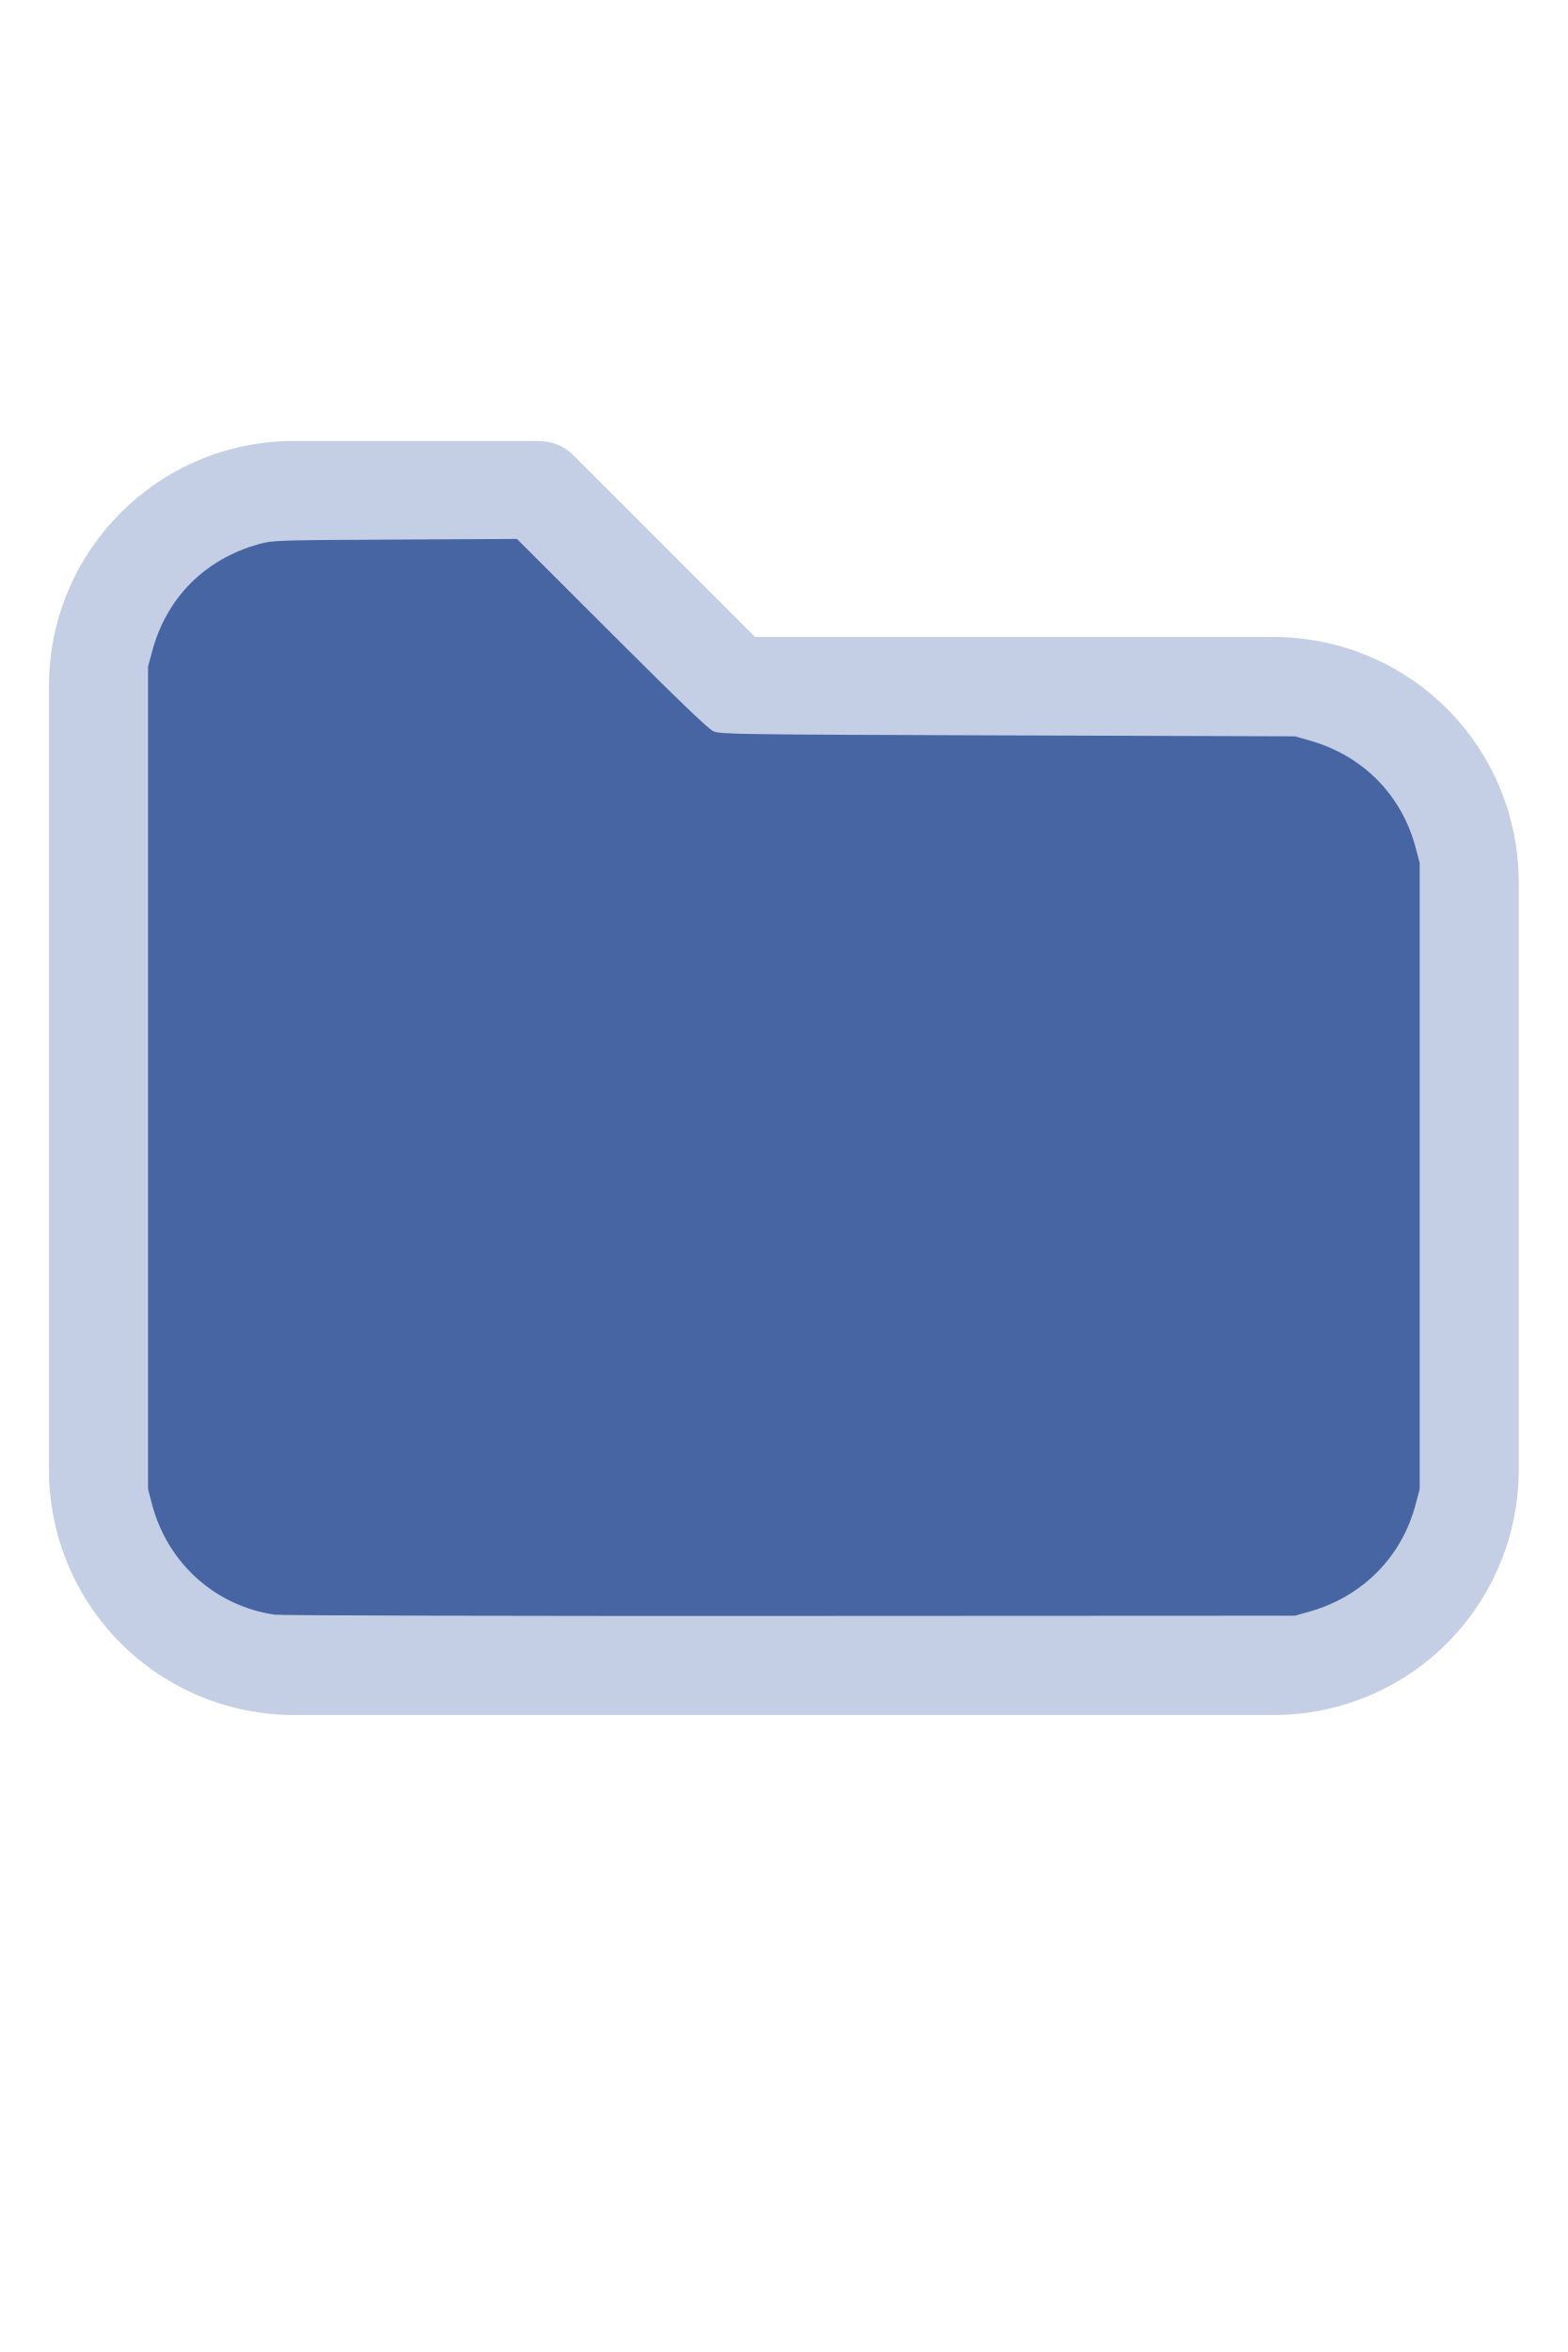
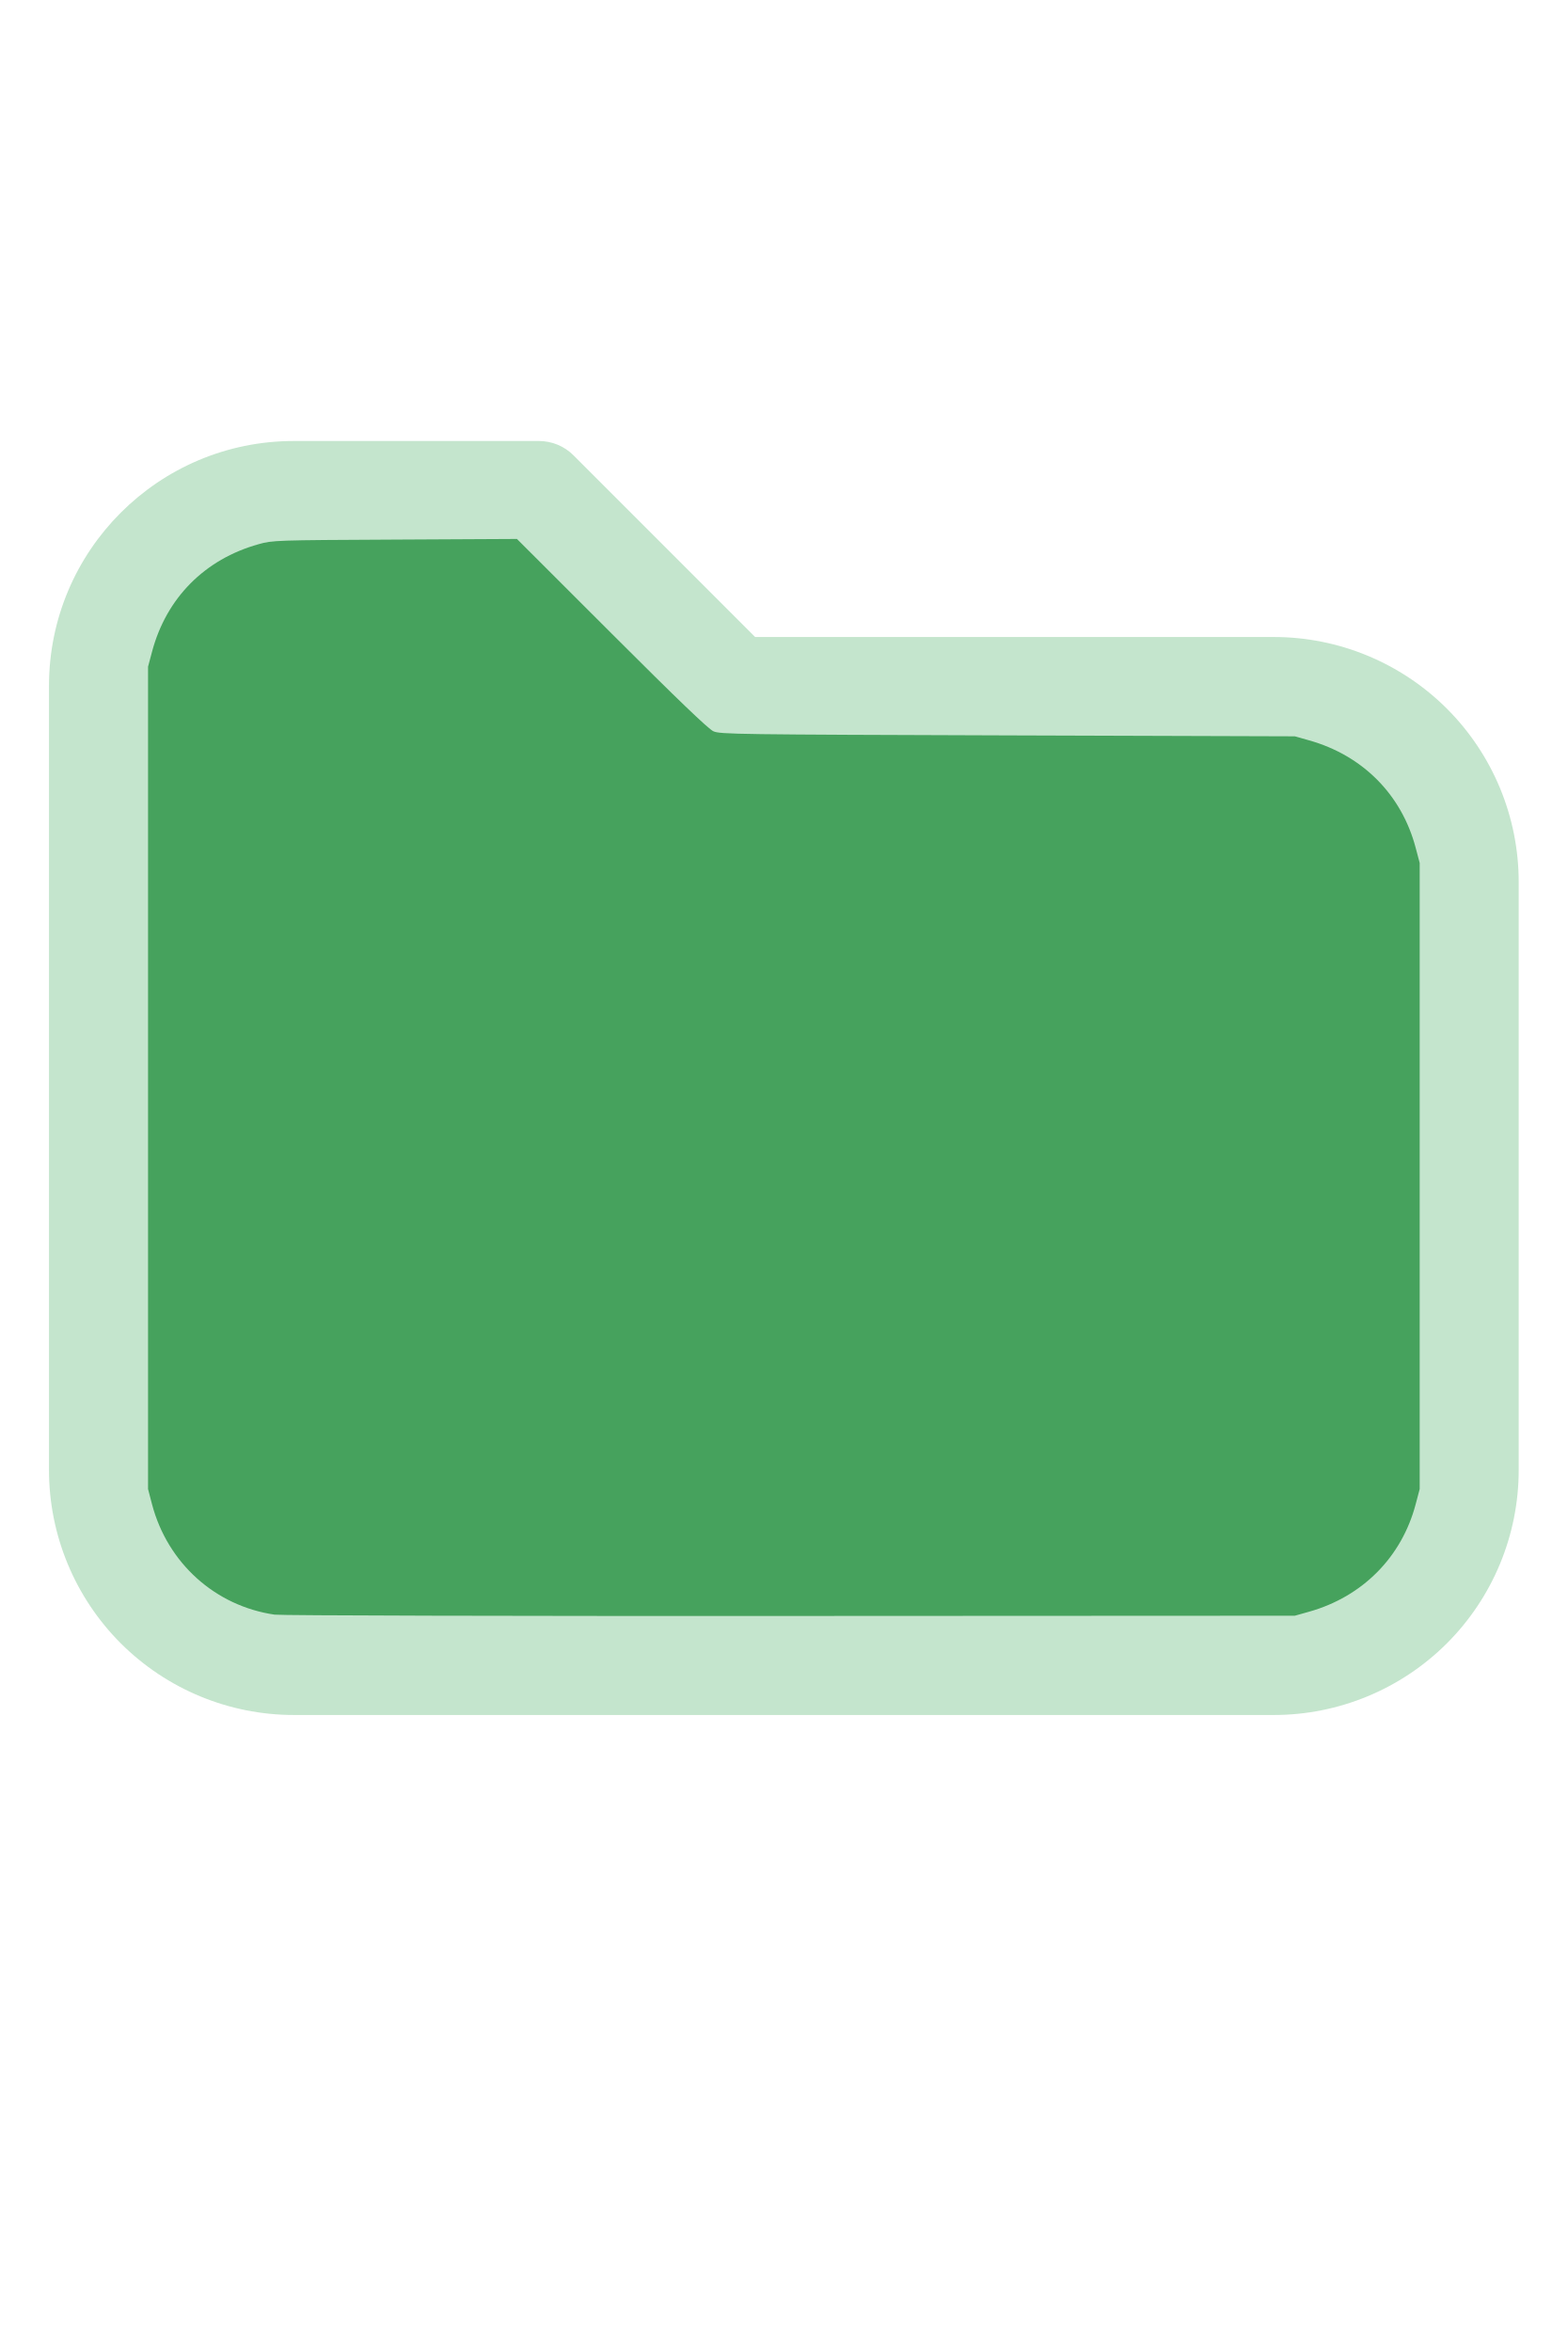
<svg xmlns="http://www.w3.org/2000/svg" version="1.1" width="16" height="24" viewBox="0 0 32 32" xml:space="preserve">
-   <g style="fill:#C4CFE5;">
+   <g style="fill:#C4E5CD;">
    <path d="M1,5.998l-0,16.002c-0,1.326 0.527,2.598 1.464,3.536c0.938,0.937 2.21,1.464 3.536,1.464c5.322,0 14.678,-0 20,0c1.326,0 2.598,-0.527 3.536,-1.464c0.937,-0.938 1.464,-2.21 1.464,-3.536c0,-3.486 0,-8.514 0,-12c0,-1.326 -0.527,-2.598 -1.464,-3.536c-0.938,-0.937 -2.21,-1.464 -3.536,-1.464c-0,0 -10.586,0 -10.586,0c0,-0 -3.707,-3.707 -3.707,-3.707c-0.187,-0.188 -0.442,-0.293 -0.707,-0.293l-5.002,0c-2.76,0 -4.998,2.238 -4.998,4.998Zm2,-0l-0,16.002c-0,0.796 0.316,1.559 0.879,2.121c0.562,0.563 1.325,0.879 2.121,0.879l20,0c0.796,0 1.559,-0.316 2.121,-0.879c0.563,-0.562 0.879,-1.325 0.879,-2.121c0,-3.486 0,-8.514 0,-12c0,-0.796 -0.316,-1.559 -0.879,-2.121c-0.562,-0.563 -1.325,-0.879 -2.121,-0.879c-7.738,0 -11,0 -11,0c-0.265,0 -0.52,-0.105 -0.707,-0.293c-0,0 -3.707,-3.707 -3.707,-3.707c-0,0 -4.588,0 -4.588,0c-1.656,0 -2.998,1.342 -2.998,2.998Z" />
  </g>
-   <g style="fill:#4665A2;stroke-width:0;">
+   <g style="fill:#46A25D;stroke-width:0;">
    <path d="M 5.606,24.952 C 4.392,24.775 3.42,23.9 3.103,22.699 L 3.022,22.389 V 13.998 5.606 L 3.104,5.298 C 3.396,4.203 4.18,3.412 5.279,3.106 5.565,3.026 5.615,3.024 8.061,3.012 l 2.491,-0.013 1.932,1.93 c 1.344,1.343 1.976,1.95 2.078,1.995 0.137,0.062 0.474,0.066 6.007,0.084 l 5.861,0.019 0.291,0.082 c 1.095,0.308 1.89,1.109 2.176,2.193 l 0.082,0.309 V 16 22.389 l -0.082,0.309 c -0.284,1.079 -1.086,1.888 -2.176,2.194 l -0.291,0.082 -10.303,0.005 c -5.7,0.003 -10.4,-0.009 -10.521,-0.027 z" />
  </g>
</svg>
